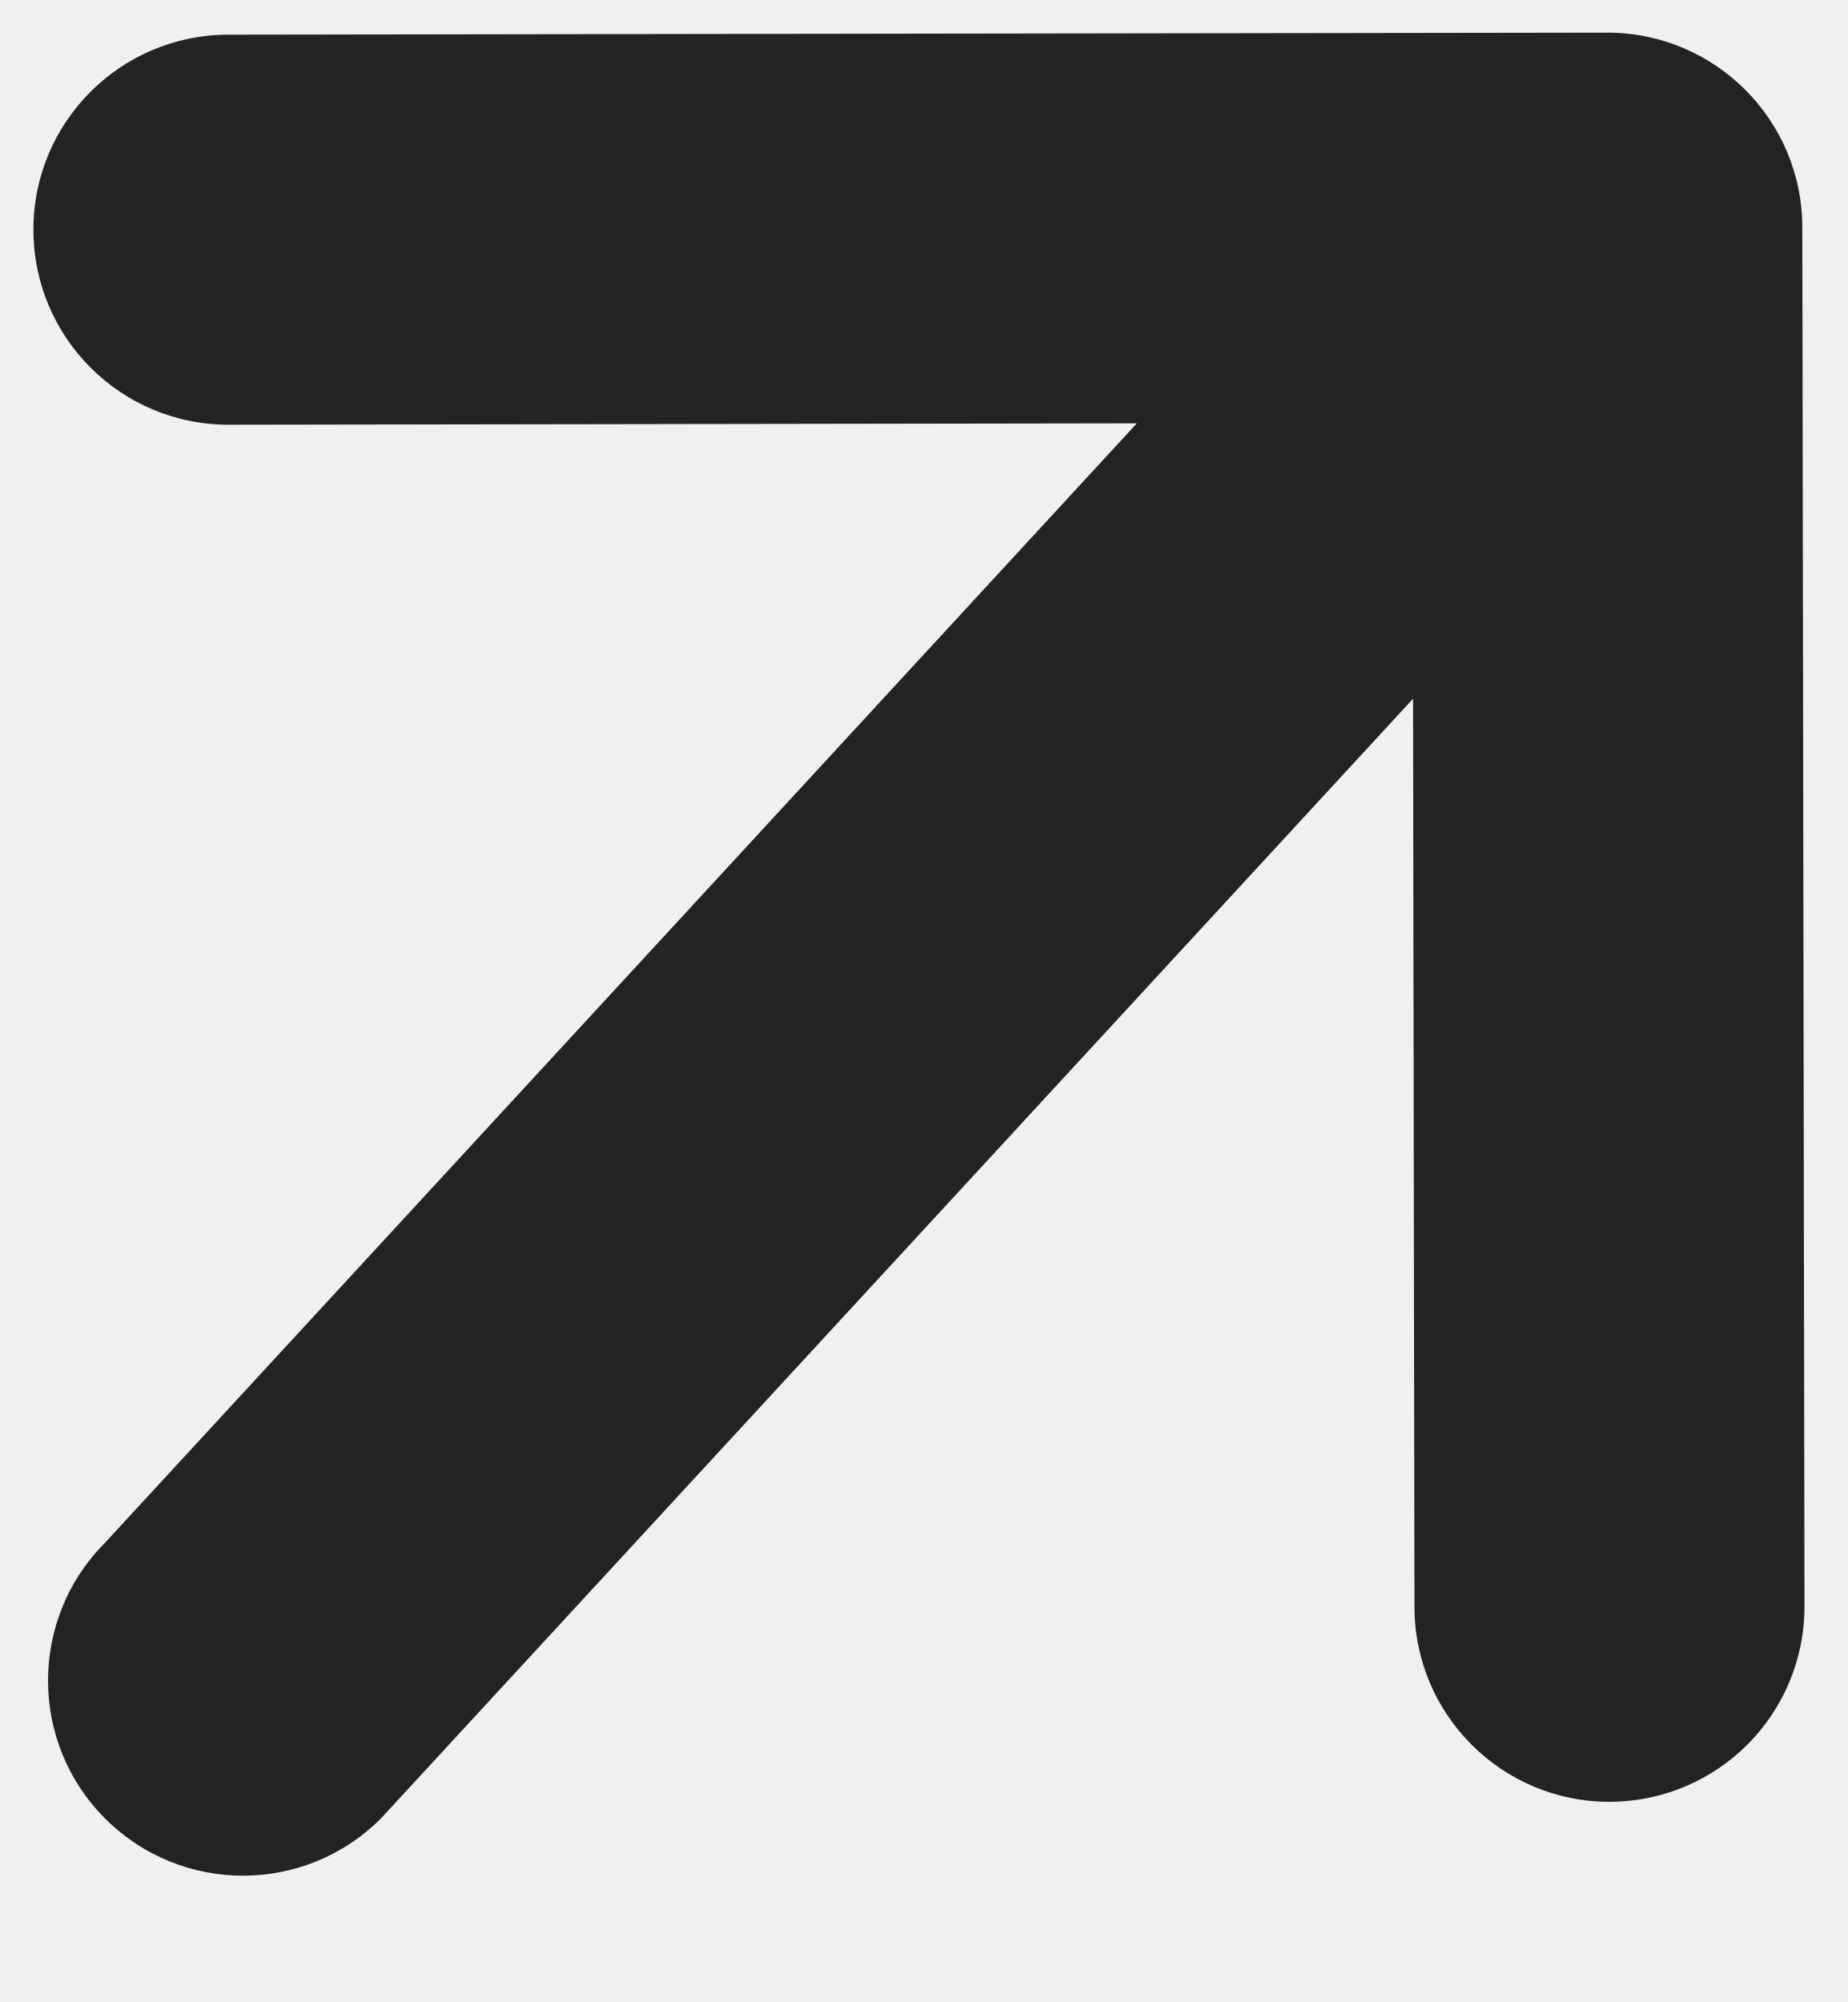
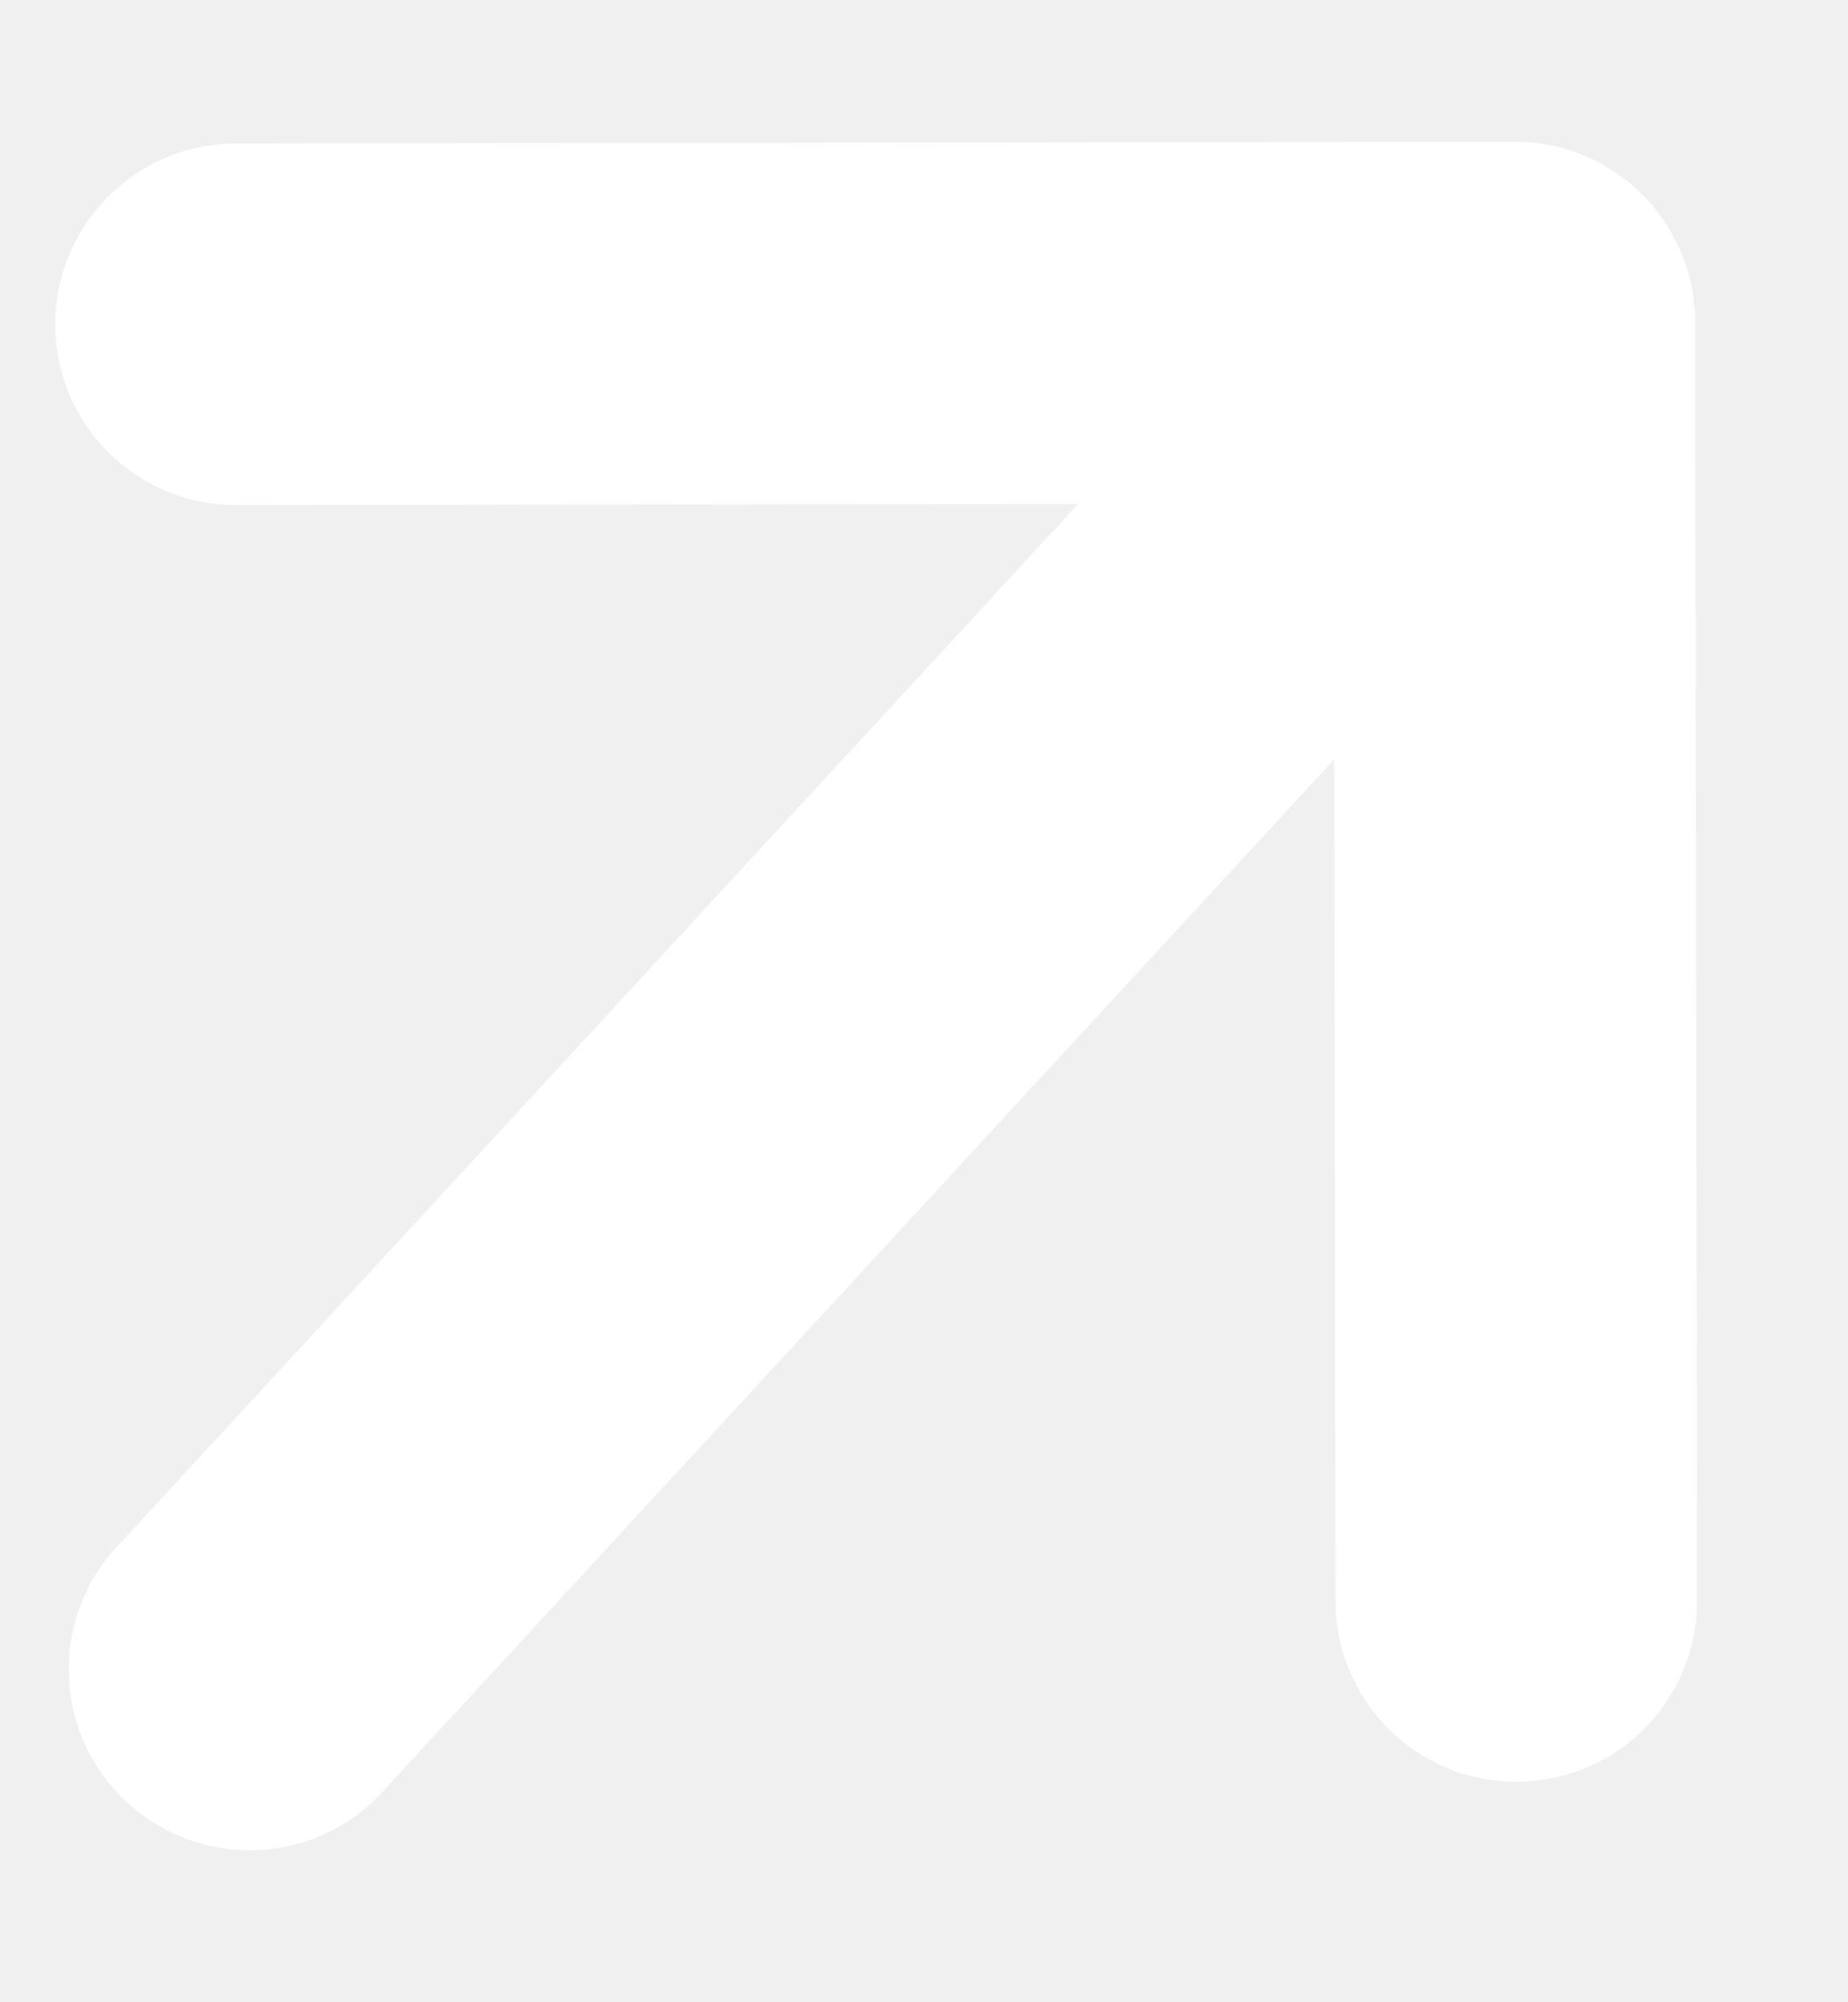
<svg xmlns="http://www.w3.org/2000/svg" width="12" height="13" viewBox="0 0 12 13" fill="none">
-   <path d="M2.475 11.807L9.177 4.537L9.186 10.435C9.187 11.135 9.755 11.701 10.454 11.7C10.804 11.699 11.12 11.557 11.349 11.328C11.578 11.098 11.719 10.781 11.719 10.431L11.705 1.476C11.704 0.777 11.136 0.211 10.437 0.212L1.482 0.225C0.782 0.226 0.216 0.794 0.217 1.493C0.218 2.193 0.786 2.759 1.486 2.758L7.383 2.749L0.681 10.019C0.188 10.514 0.189 11.316 0.684 11.81C1.179 12.304 1.981 12.303 2.475 11.807Z" fill="#232323" />
+   <path d="M2.452 11.67L8.665 4.93L8.673 10.398C8.674 11.046 9.201 11.571 9.849 11.57C10.173 11.569 10.467 11.438 10.679 11.225C10.891 11.012 11.022 10.718 11.021 10.394L11.009 2.092C11.008 1.444 10.482 0.919 9.833 0.92L1.531 0.932C0.883 0.933 0.358 1.459 0.359 2.108C0.36 2.756 0.886 3.281 1.535 3.28L7.002 3.272L0.789 10.012C0.331 10.471 0.332 11.214 0.792 11.672C1.251 12.13 1.994 12.129 2.452 11.67Z" fill="white" />
</svg>
